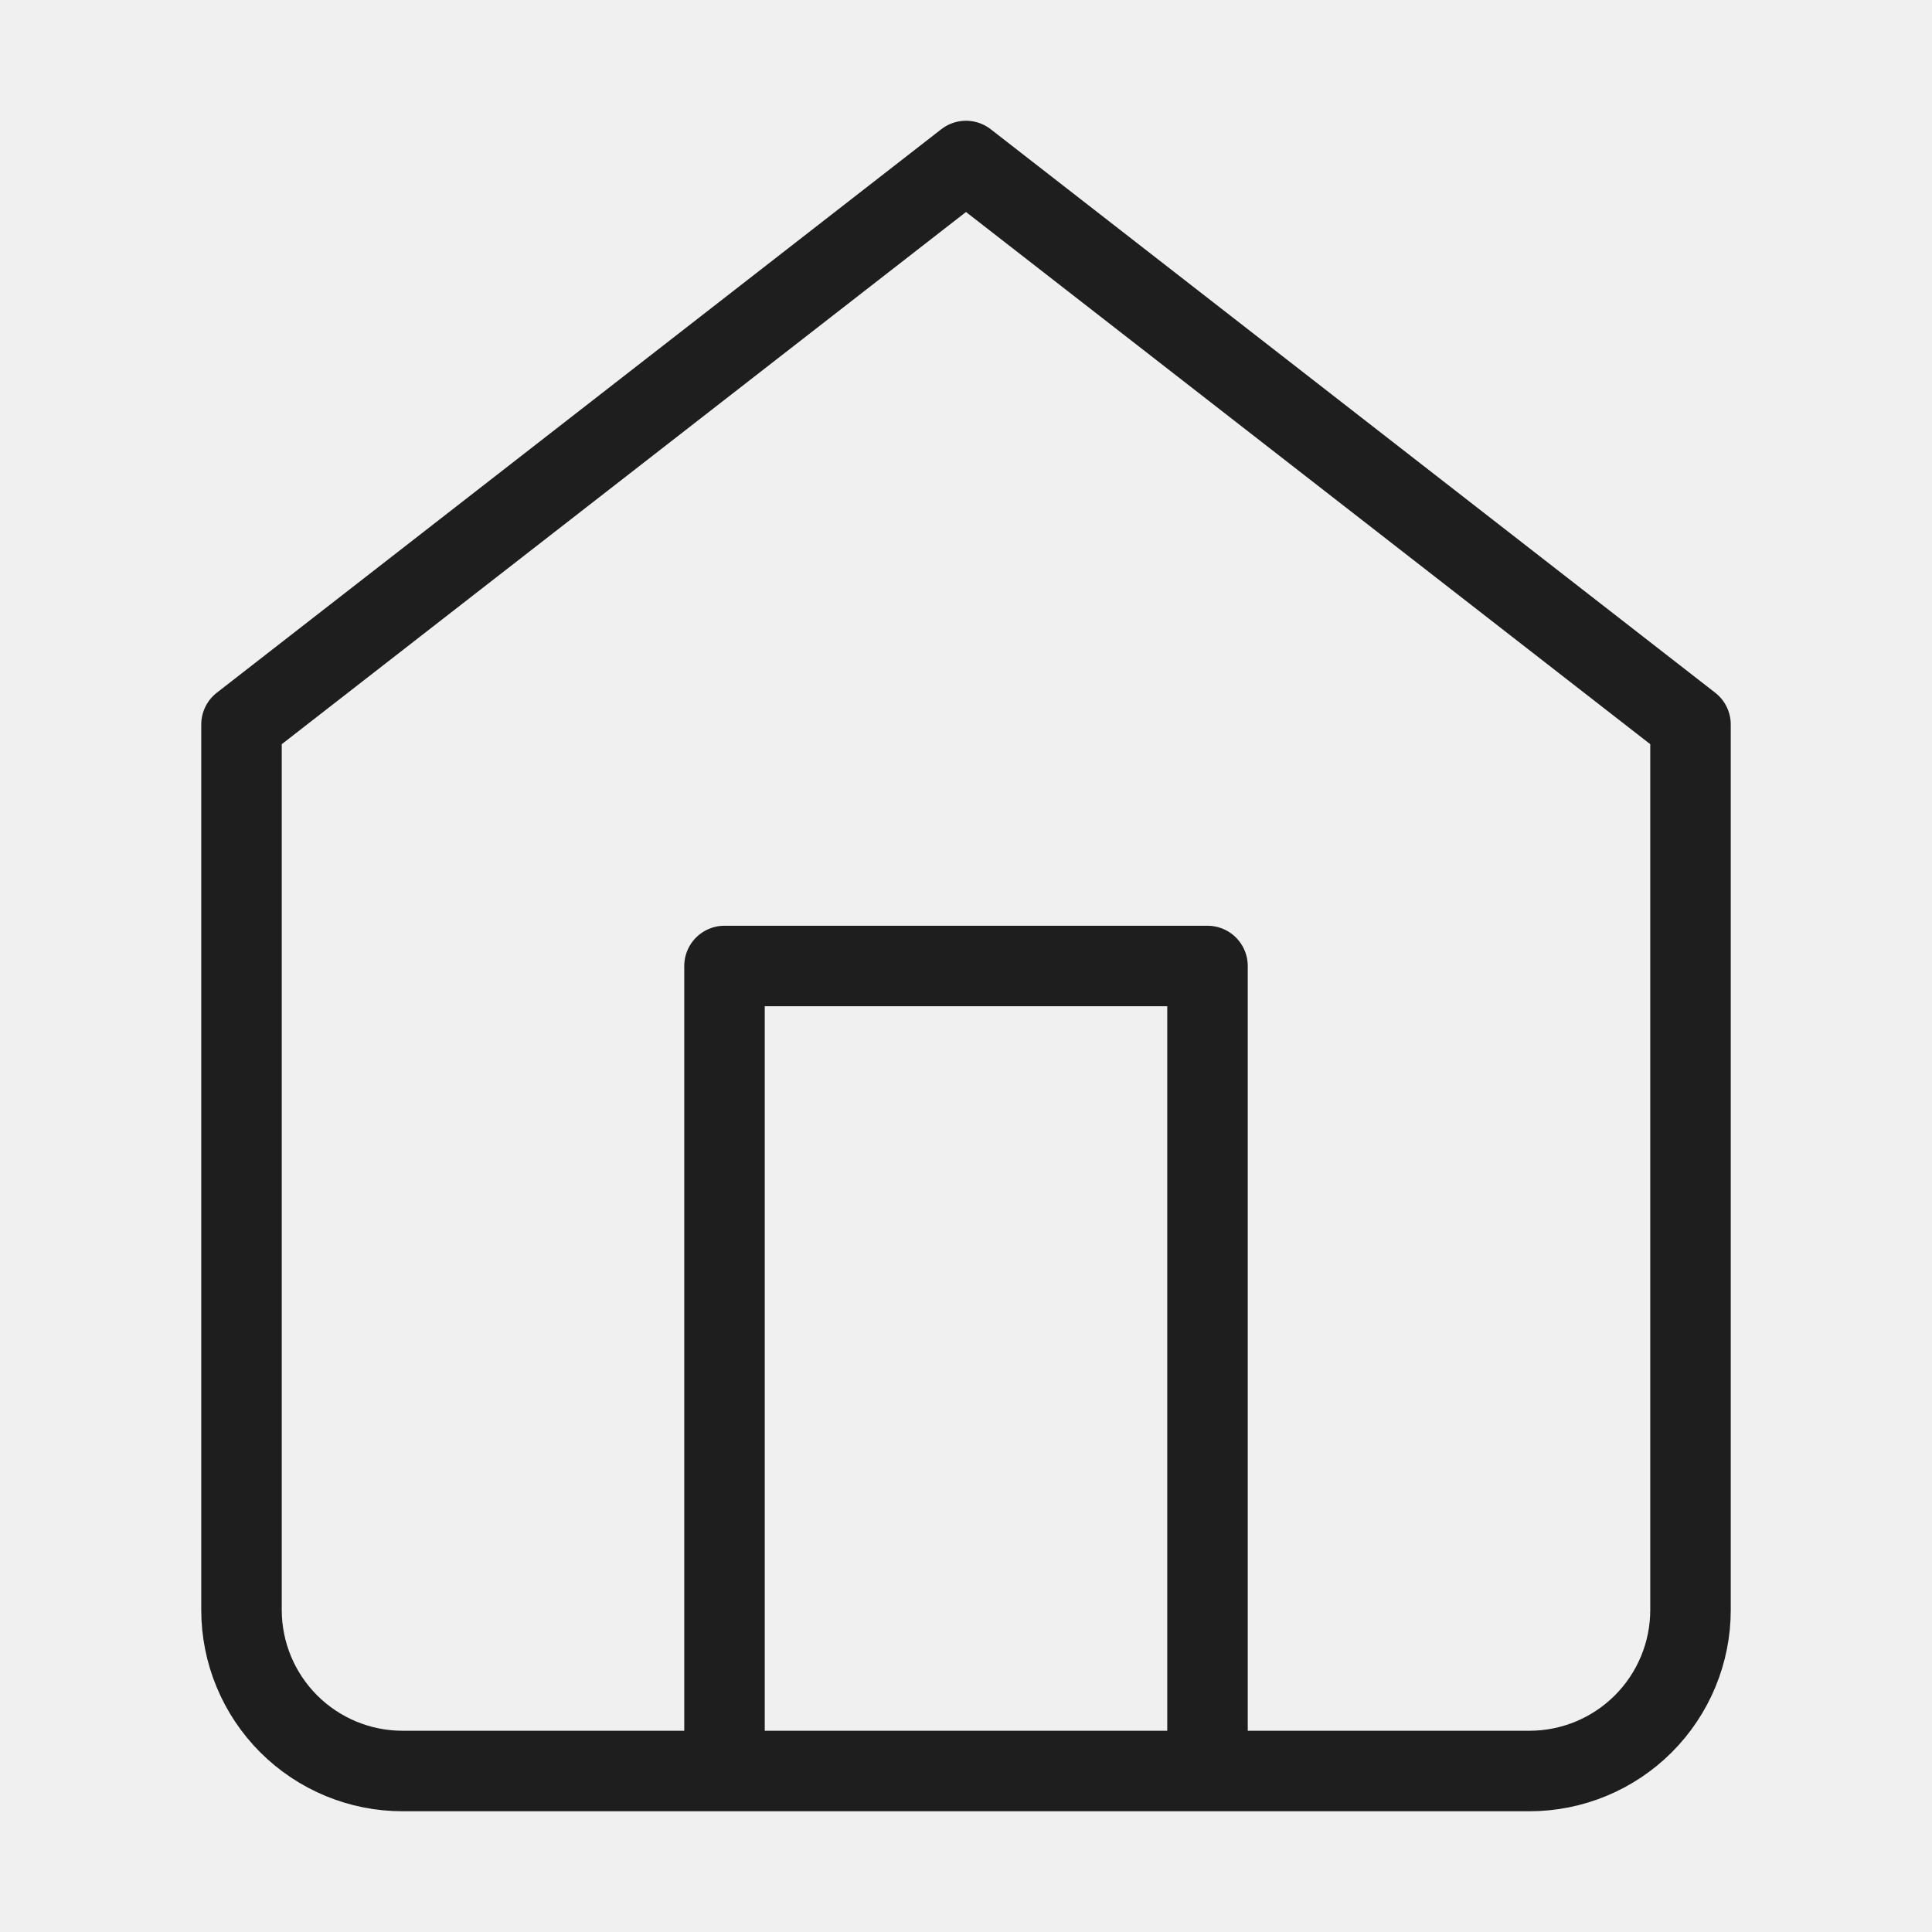
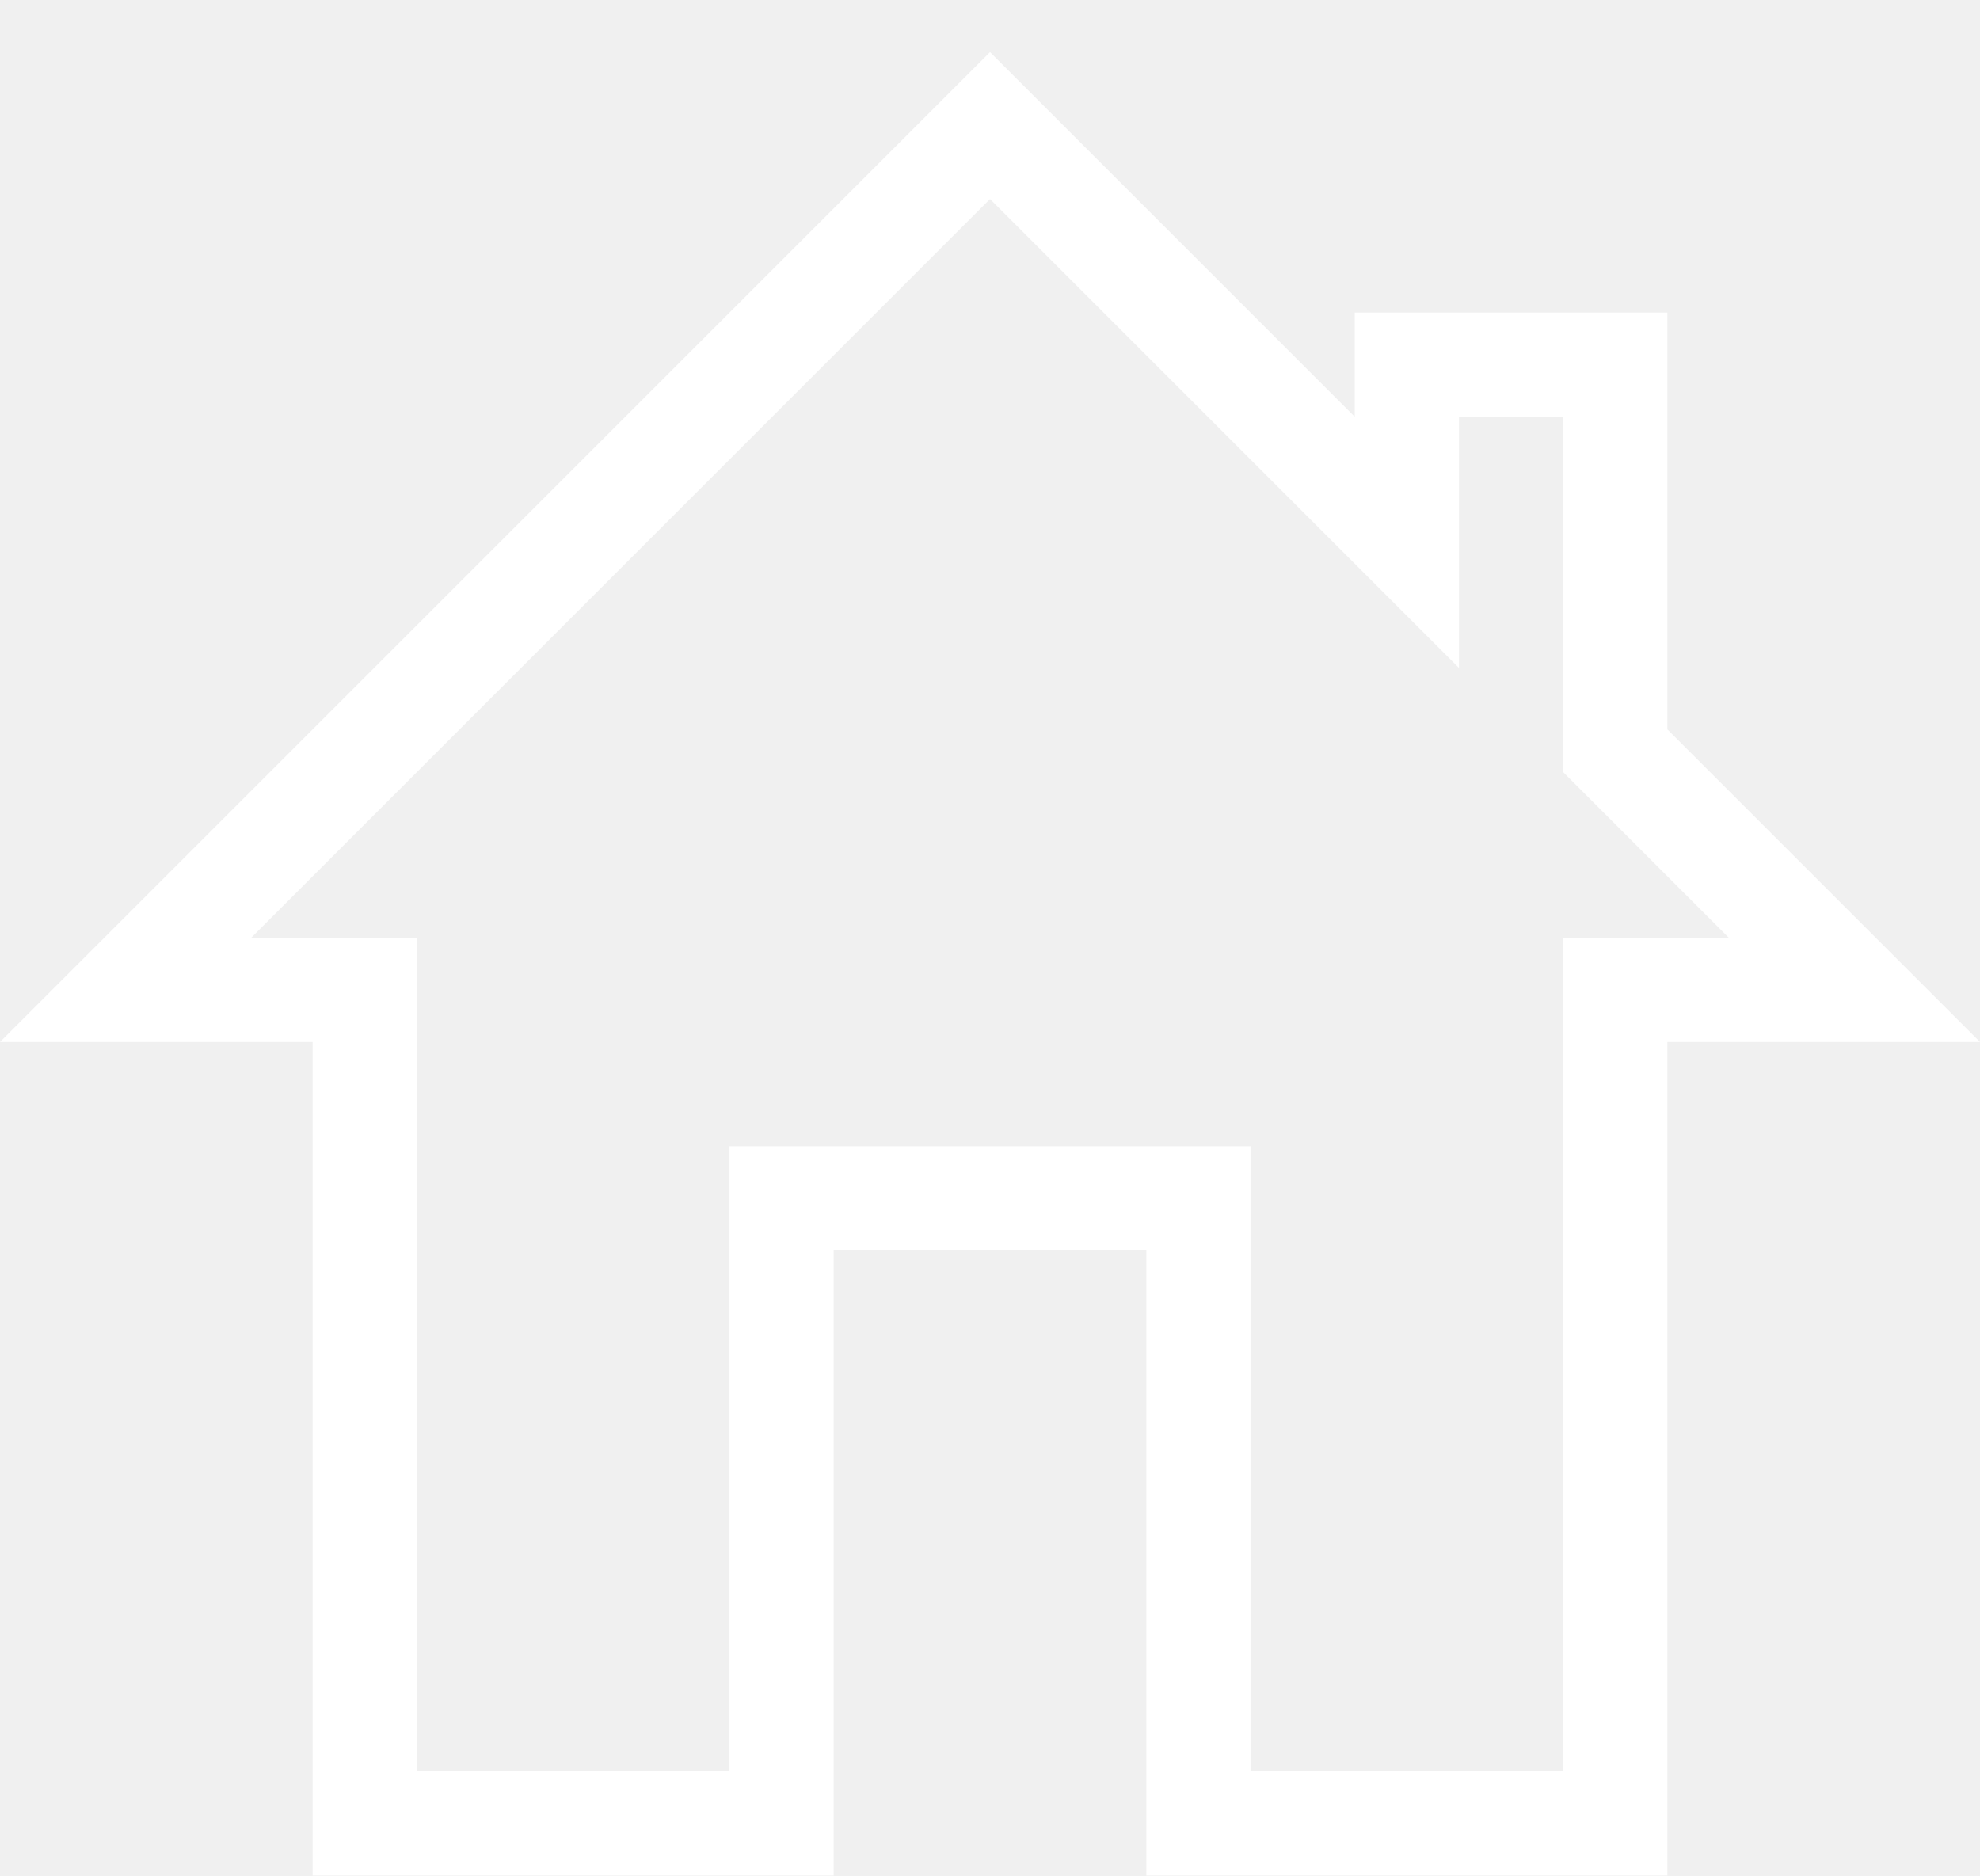
- <svg xmlns="http://www.w3.org/2000/svg" width="24" height="24" viewBox="0 0 24 24" fill="none">
-   <path d="M9 22V12H15V22M3 9L12 2L21 9V20C21 20.53 20.789 21.039 20.414 21.414C20.039 21.789 19.53 22 19 22H5C4.47 22 3.961 21.789 3.586 21.414C3.211 21.039 3 20.53 3 20V9Z" stroke="#1E1E1E" stroke-linecap="round" stroke-linejoin="round" />
+ <svg xmlns="http://www.w3.org/2000/svg" width="19" height="18" viewBox="0 0 19 18" fill="none">
+   <path d="M14 6.41L9.5 1.91L2.41 9H4V10V17H7V11H12V17H15V9H16.59L15 7.41V4H14V6.41ZM0 10L9.5 0.5L13 4V3H16V7L19 10H16V18H11V12H8V18H3V10H0Z" fill="white" />
</svg>
